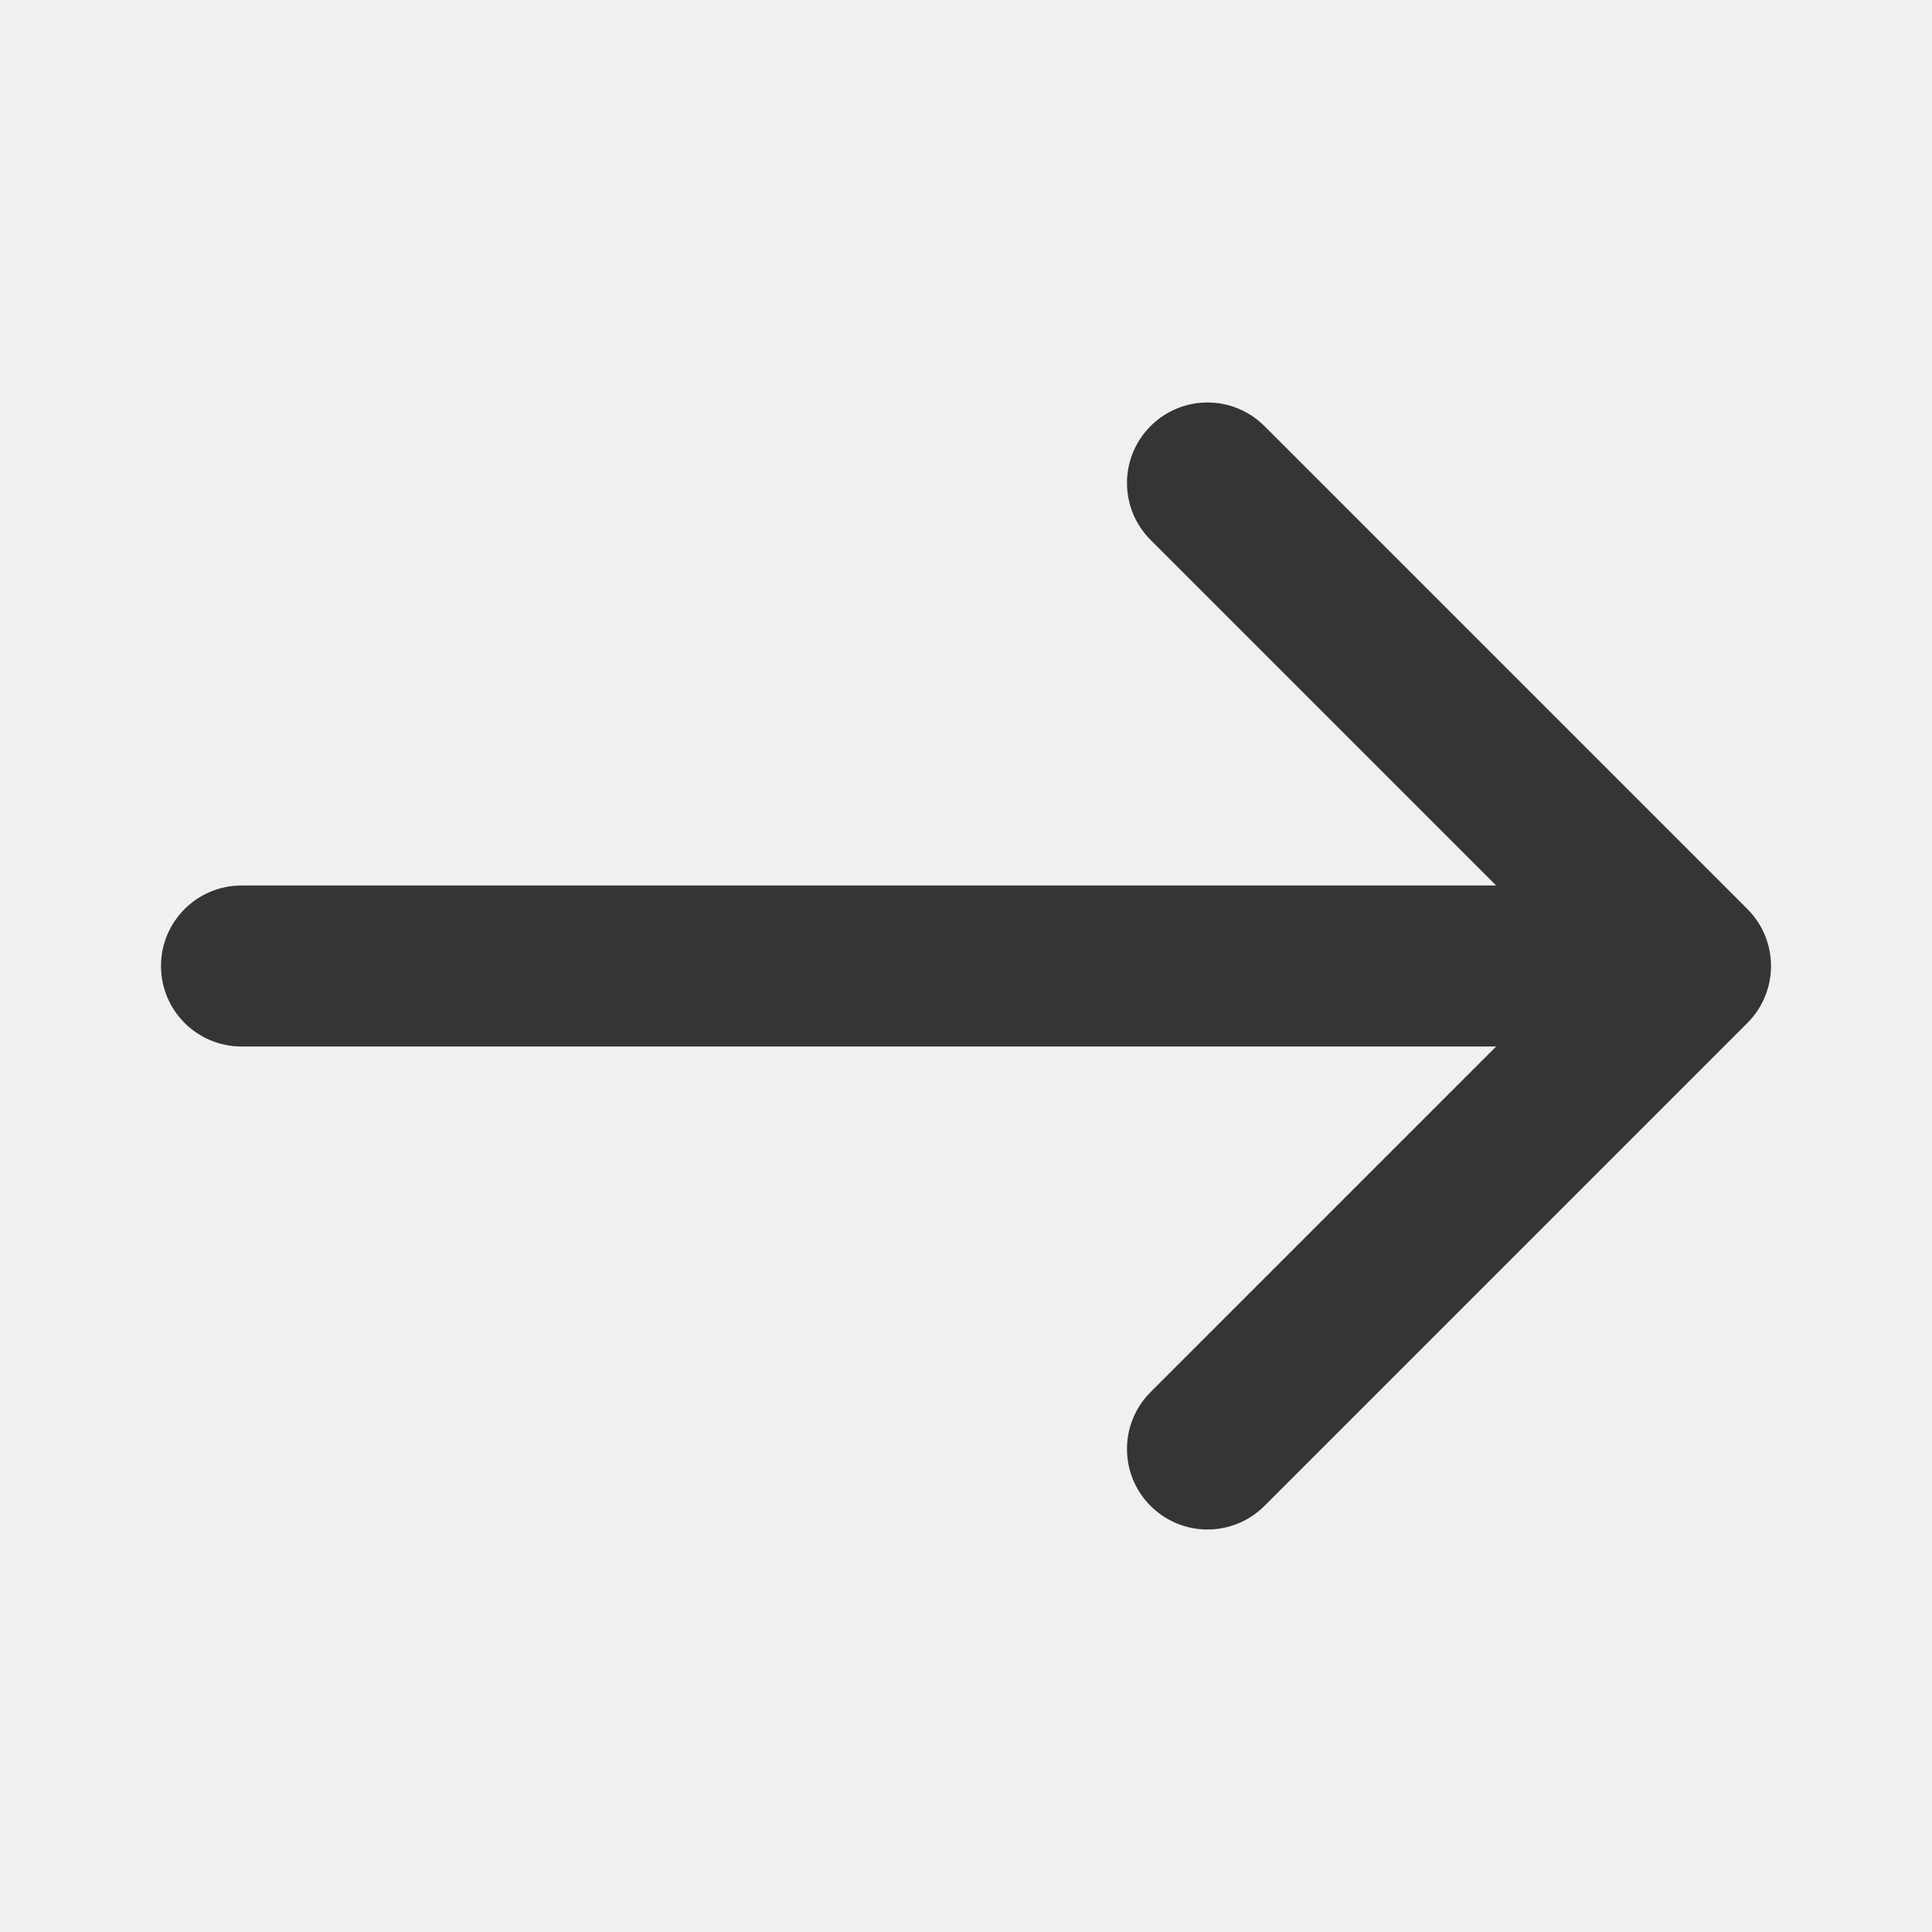
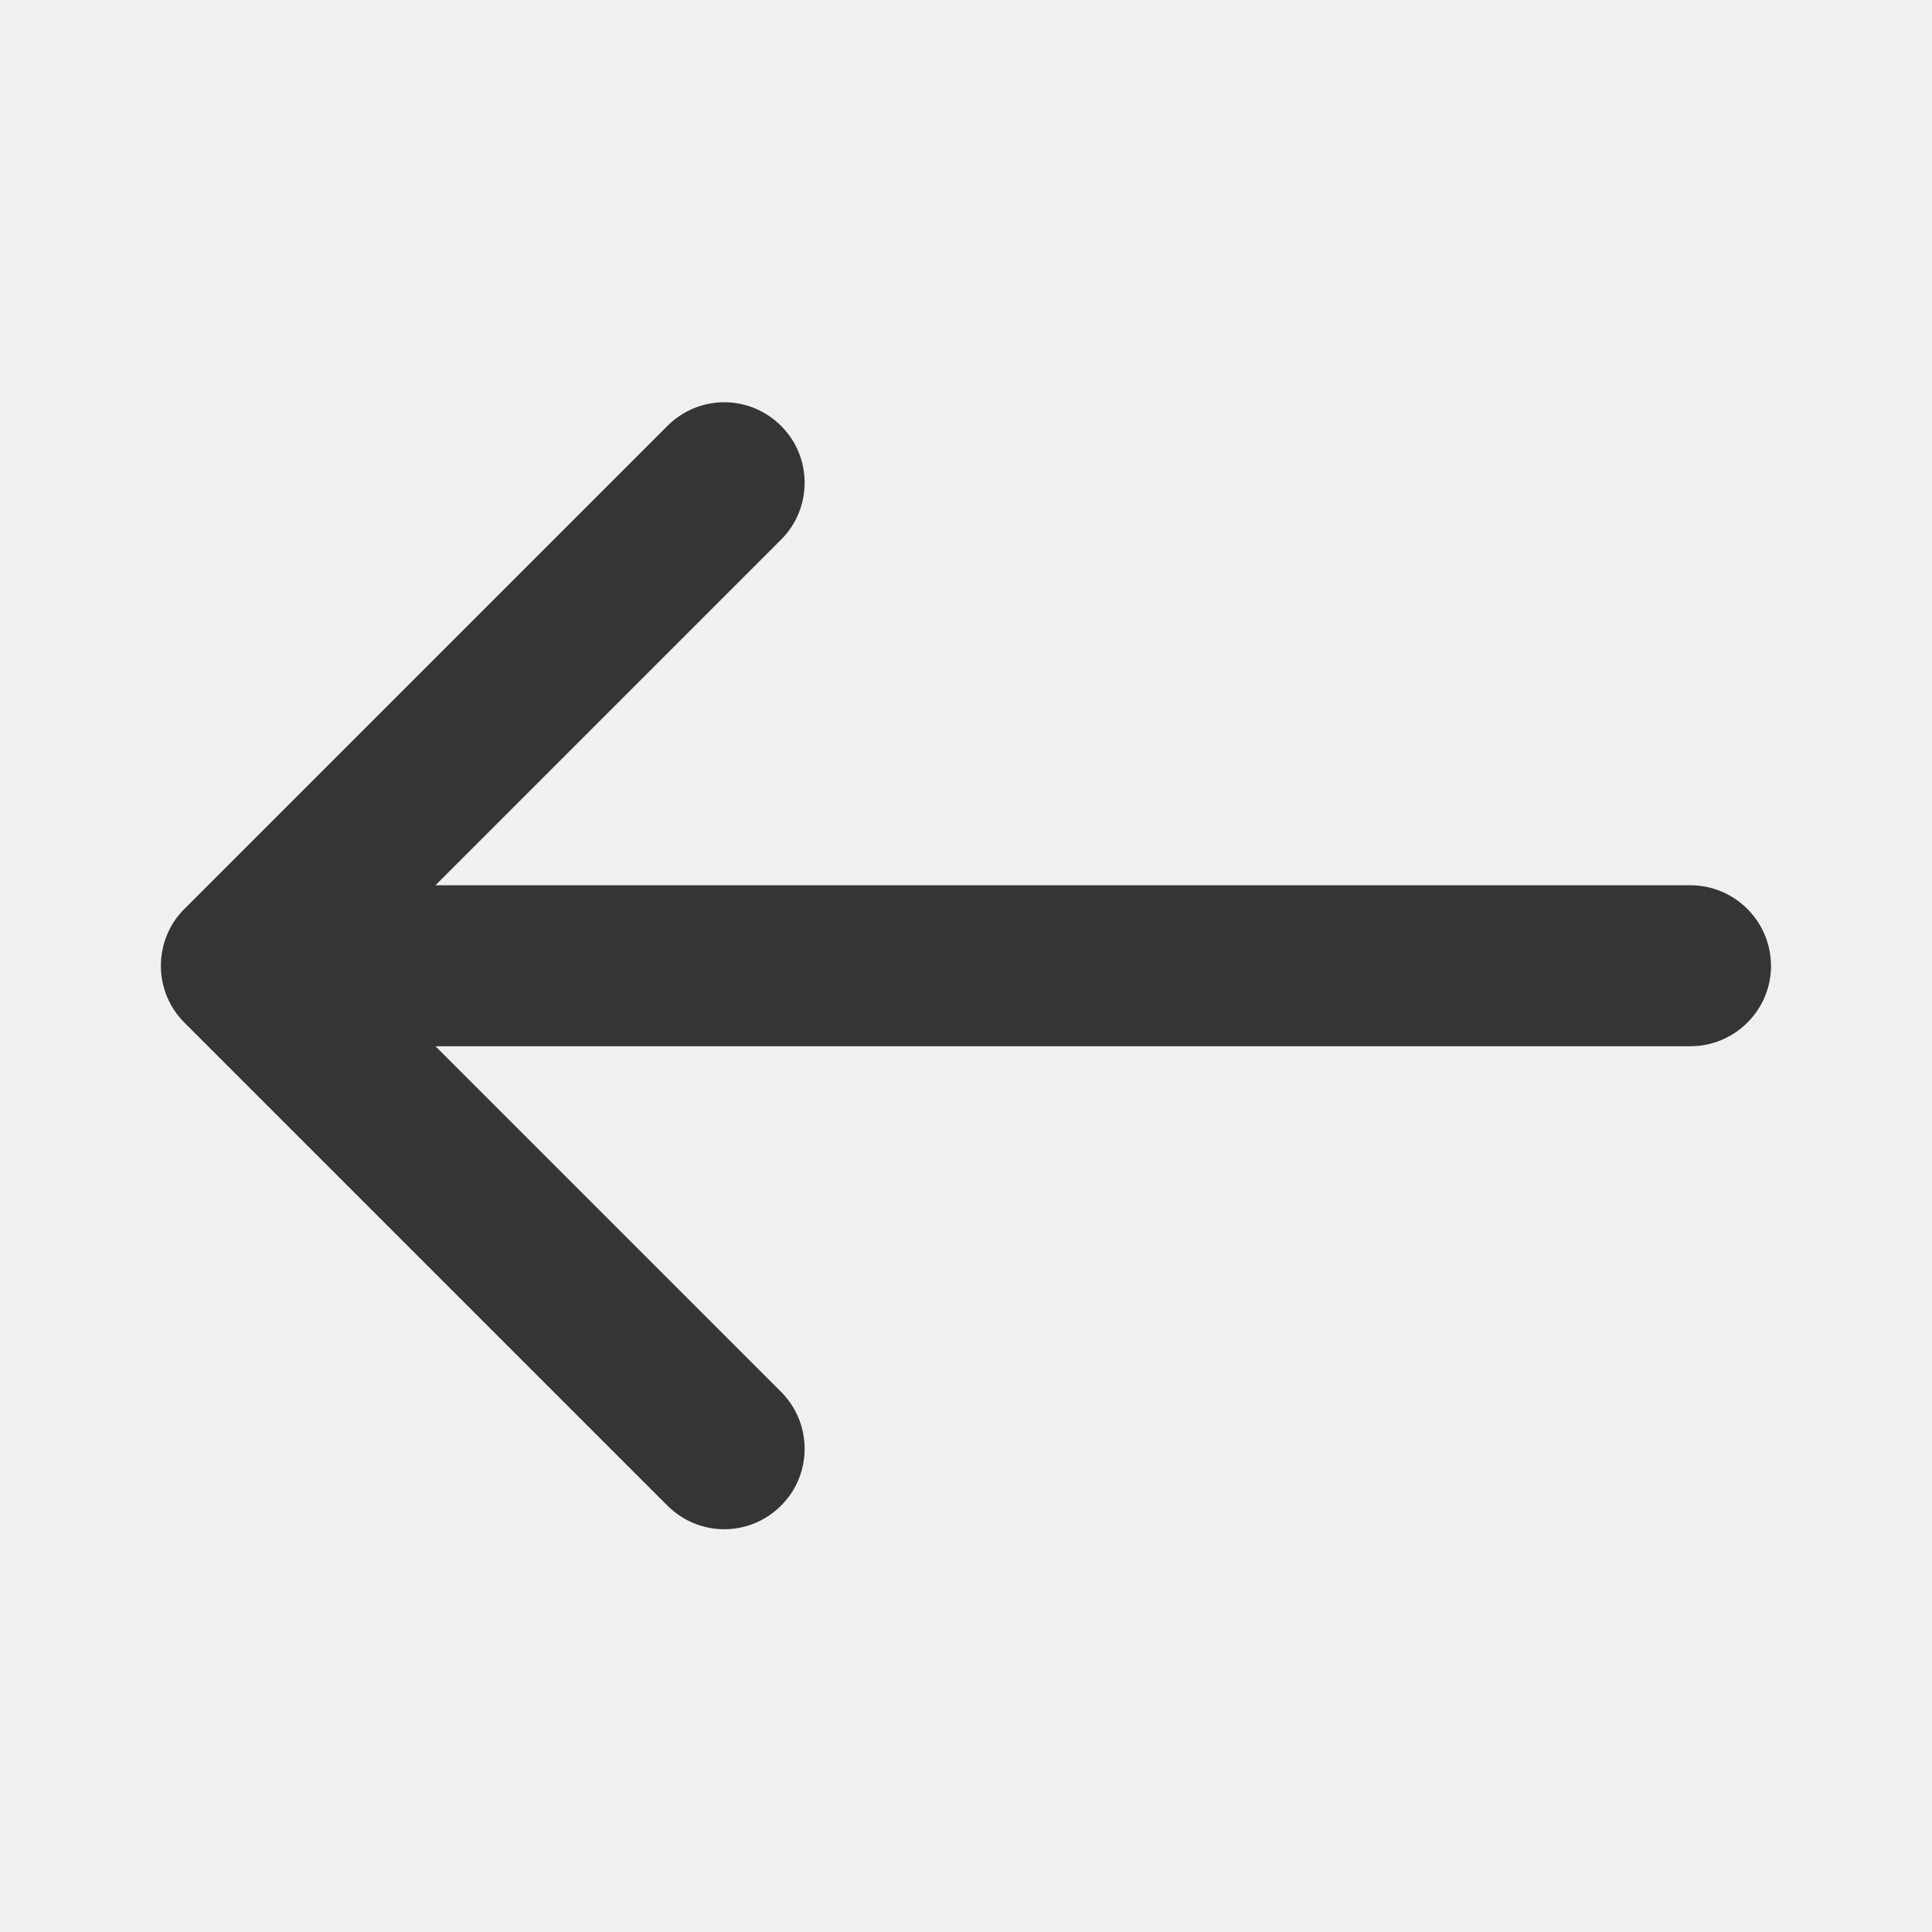
<svg xmlns="http://www.w3.org/2000/svg" width="39" height="39" viewBox="0 0 39 39" fill="none">
-   <path fill-rule="evenodd" clip-rule="evenodd" d="M23.226 30.399C22.591 29.764 22.591 28.736 23.226 28.101L30.202 21.125L4.875 21.125C3.978 21.125 3.25 20.398 3.25 19.5C3.25 18.602 3.978 17.875 4.875 17.875L30.202 17.875L23.226 10.899C22.591 10.264 22.591 9.236 23.226 8.601C23.861 7.966 24.889 7.966 25.524 8.601L35.274 18.351C35.909 18.986 35.909 20.014 35.274 20.649L25.524 30.399C24.889 31.034 23.861 31.034 23.226 30.399Z" fill="#353535" />
+   <defs>
+     <clipPath id="clip100_2049">
+       <rect id="arrow-left-large" rx="0" width="38" height="38" transform="translate(0.5 0.5)" fill="white" fill-opacity="0" />
+     </clipPath>
+   </defs>
+   <g clip-path="url(#clip100_2049)">
+     <path id="union-1" d="M15.77 8.6C16.4 9.23 16.4 10.26 15.77 10.89L8.79 17.87L34.12 17.87C35.02 17.87 35.75 18.6 35.75 19.5C35.75 20.39 35.02 21.12 34.12 21.12L8.79 21.12L15.77 28.1C16.4 28.73 16.4 29.76 15.77 30.39C15.13 31.03 14.11 31.03 13.47 30.39L3.72 20.64C3.09 20.01 3.09 18.98 3.72 18.35L13.47 8.6C14.11 7.96 15.13 7.96 15.77 8.6Z" fill="#353535" fill-opacity="1" fill-rule="evenodd" />
+   </g>
</svg>
